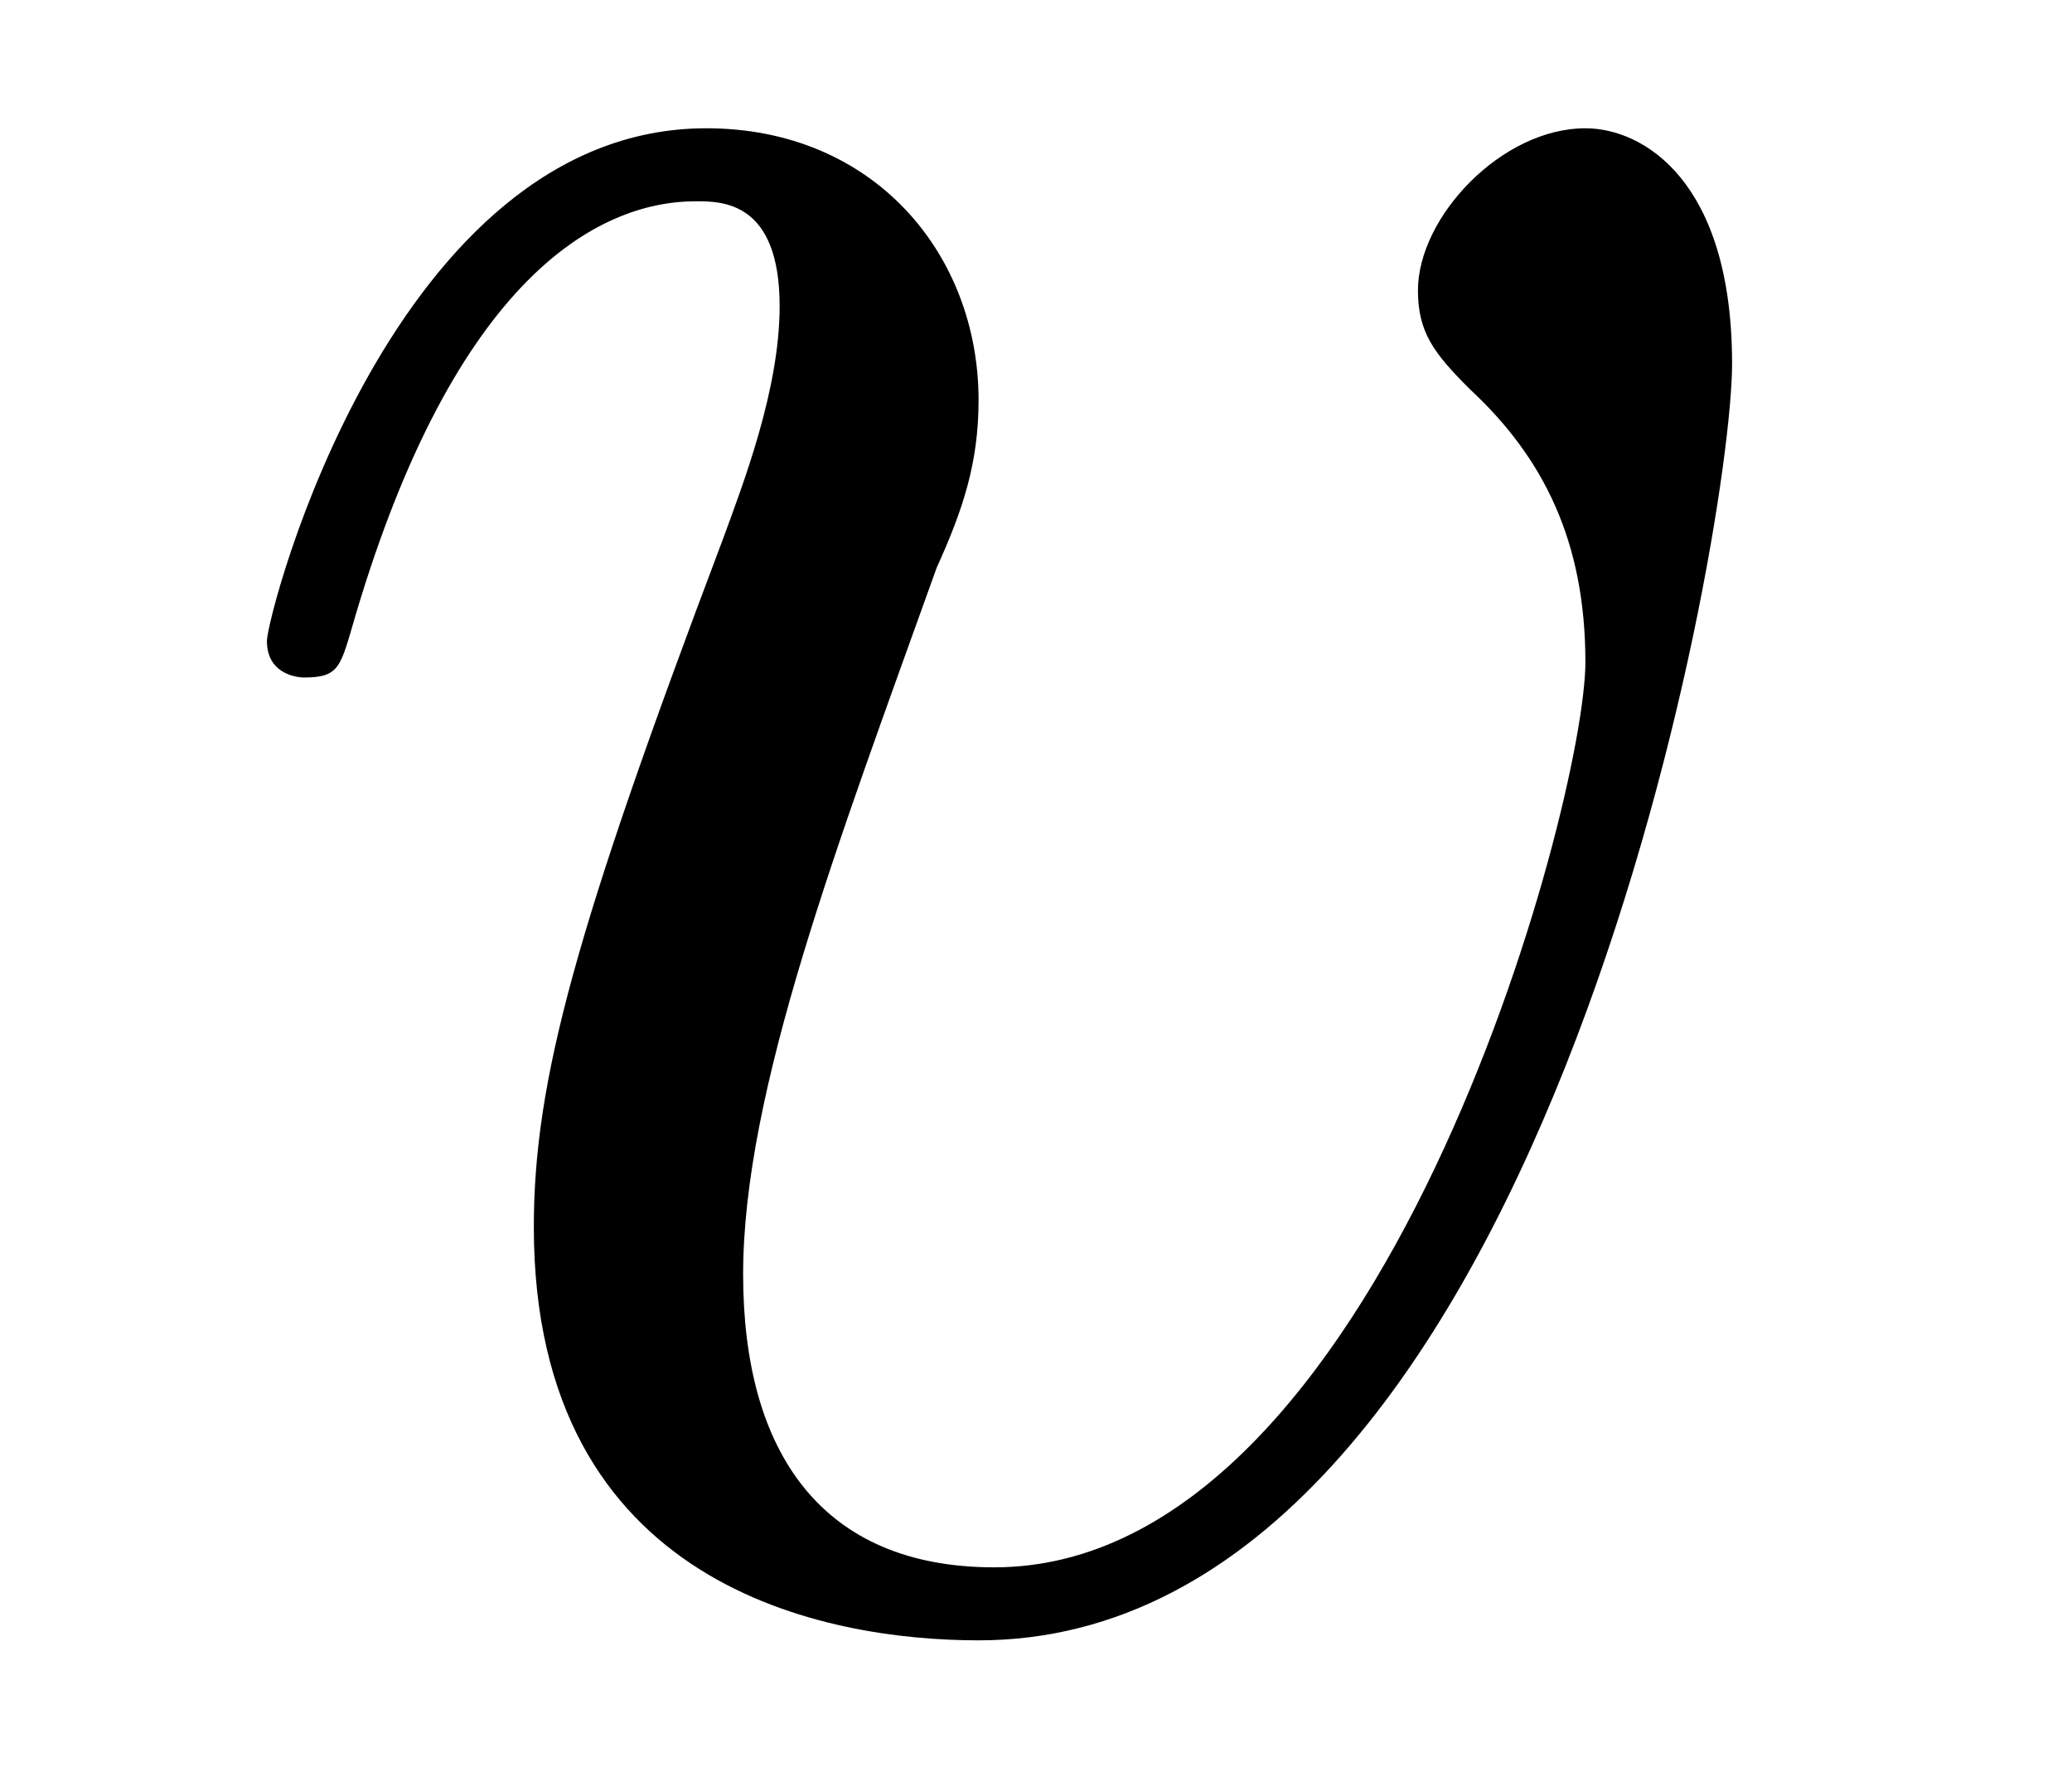
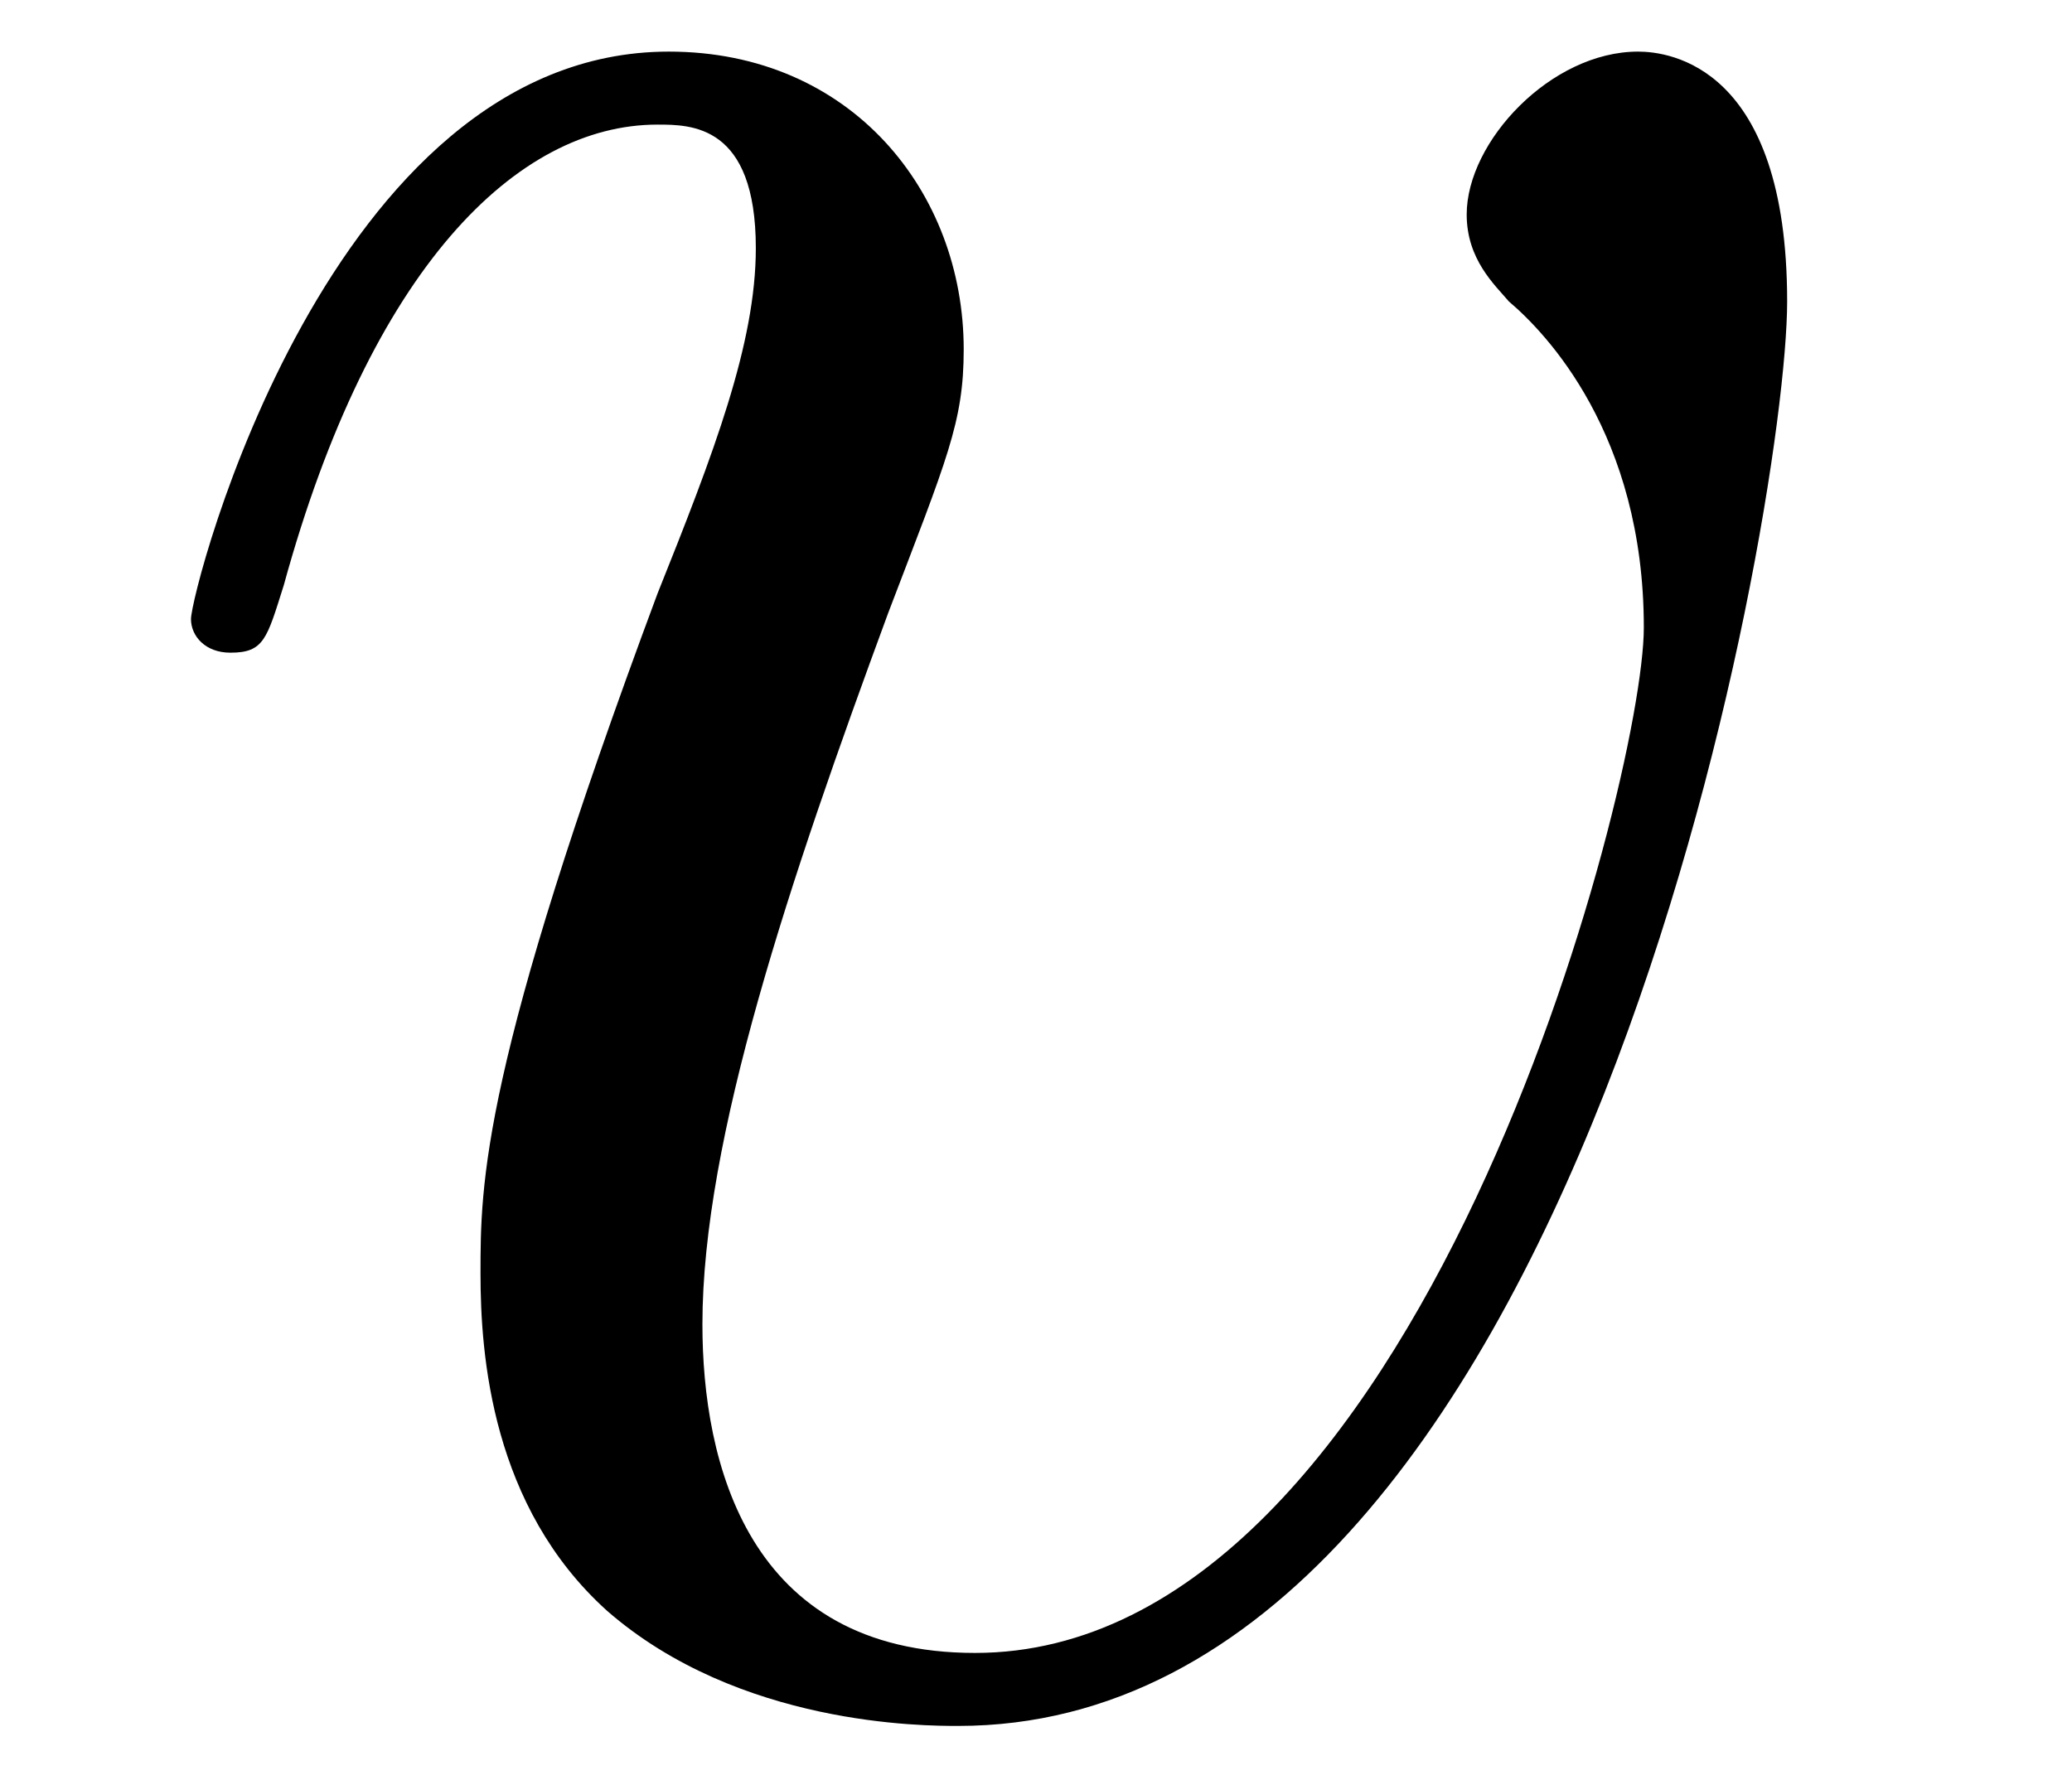
- <svg xmlns="http://www.w3.org/2000/svg" xmlns:xlink="http://www.w3.org/1999/xlink" viewBox="0 0 6.187 5.289" version="1.2">
+ <svg xmlns="http://www.w3.org/2000/svg" xmlns:xlink="http://www.w3.org/1999/xlink" viewBox="0 0 11.522 9.896" version="1.2">
  <defs>
    <g>
      <symbol overflow="visible" id="glyph0-0">
        <path style="stroke:none;" d="" />
      </symbol>
      <symbol overflow="visible" id="glyph0-1">
-         <path style="stroke:none;" d="M 4.672 -3.703 C 4.672 -4.25 4.406 -4.406 4.234 -4.406 C 3.984 -4.406 3.734 -4.141 3.734 -3.922 C 3.734 -3.797 3.781 -3.734 3.891 -3.625 C 4.109 -3.422 4.234 -3.172 4.234 -2.812 C 4.234 -2.391 3.625 -0.109 2.469 -0.109 C 1.953 -0.109 1.719 -0.453 1.719 -0.984 C 1.719 -1.531 2 -2.266 2.297 -3.094 C 2.375 -3.266 2.422 -3.406 2.422 -3.594 C 2.422 -4.031 2.109 -4.406 1.609 -4.406 C 0.672 -4.406 0.297 -2.953 0.297 -2.875 C 0.297 -2.766 0.406 -2.766 0.406 -2.766 C 0.516 -2.766 0.516 -2.797 0.562 -2.953 C 0.859 -3.953 1.281 -4.188 1.578 -4.188 C 1.656 -4.188 1.828 -4.188 1.828 -3.875 C 1.828 -3.625 1.719 -3.344 1.656 -3.172 C 1.219 -2.016 1.094 -1.562 1.094 -1.125 C 1.094 -0.047 1.969 0.109 2.422 0.109 C 4.094 0.109 4.672 -3.188 4.672 -3.703 Z M 4.672 -3.703 " />
+         <path style="stroke:none;" d="M 9.438 -7.719 C 9.438 -9.031 8.781 -9.109 8.609 -9.109 C 8.125 -9.109 7.656 -8.609 7.656 -8.203 C 7.656 -7.953 7.812 -7.812 7.891 -7.719 C 8.094 -7.547 8.641 -6.984 8.641 -5.906 C 8.641 -5.047 7.391 -0.203 4.922 -0.203 C 3.656 -0.203 3.406 -1.266 3.406 -2.031 C 3.406 -3.062 3.891 -4.5 4.438 -5.984 C 4.766 -6.844 4.859 -7.047 4.859 -7.453 C 4.859 -8.328 4.234 -9.109 3.219 -9.109 C 1.328 -9.109 0.562 -6.109 0.562 -5.953 C 0.562 -5.859 0.641 -5.766 0.781 -5.766 C 0.969 -5.766 0.984 -5.844 1.078 -6.141 C 1.562 -7.906 2.375 -8.703 3.156 -8.703 C 3.344 -8.703 3.703 -8.703 3.703 -8.016 C 3.703 -7.484 3.469 -6.875 3.156 -6.094 C 2.172 -3.453 2.172 -2.812 2.172 -2.312 C 2.172 -1.859 2.234 -1.016 2.875 -0.438 C 3.609 0.203 4.641 0.203 4.828 0.203 C 8.266 0.203 9.438 -6.547 9.438 -7.719 Z M 9.438 -7.719 " />
      </symbol>
    </g>
+     <clipPath id="clip1">
+       <path d="M 1 0 L 10 0 L 10 9.895 L 1 9.895 Z M 1 0 " />
+     </clipPath>
  </defs>
  <g id="surface1">
-     <g style="fill:rgb(0%,0%,0%);fill-opacity:1;">
-       <use xlink:href="#glyph0-1" x="0.5" y="4.789" />
+     <g clip-path="url(#clip1)" clip-rule="nonzero">
+       <g style="fill:rgb(0%,0%,0%);fill-opacity:1;">
+         <use xlink:href="#glyph0-1" x="0.5" y="9.396" />
+       </g>
    </g>
  </g>
</svg>
